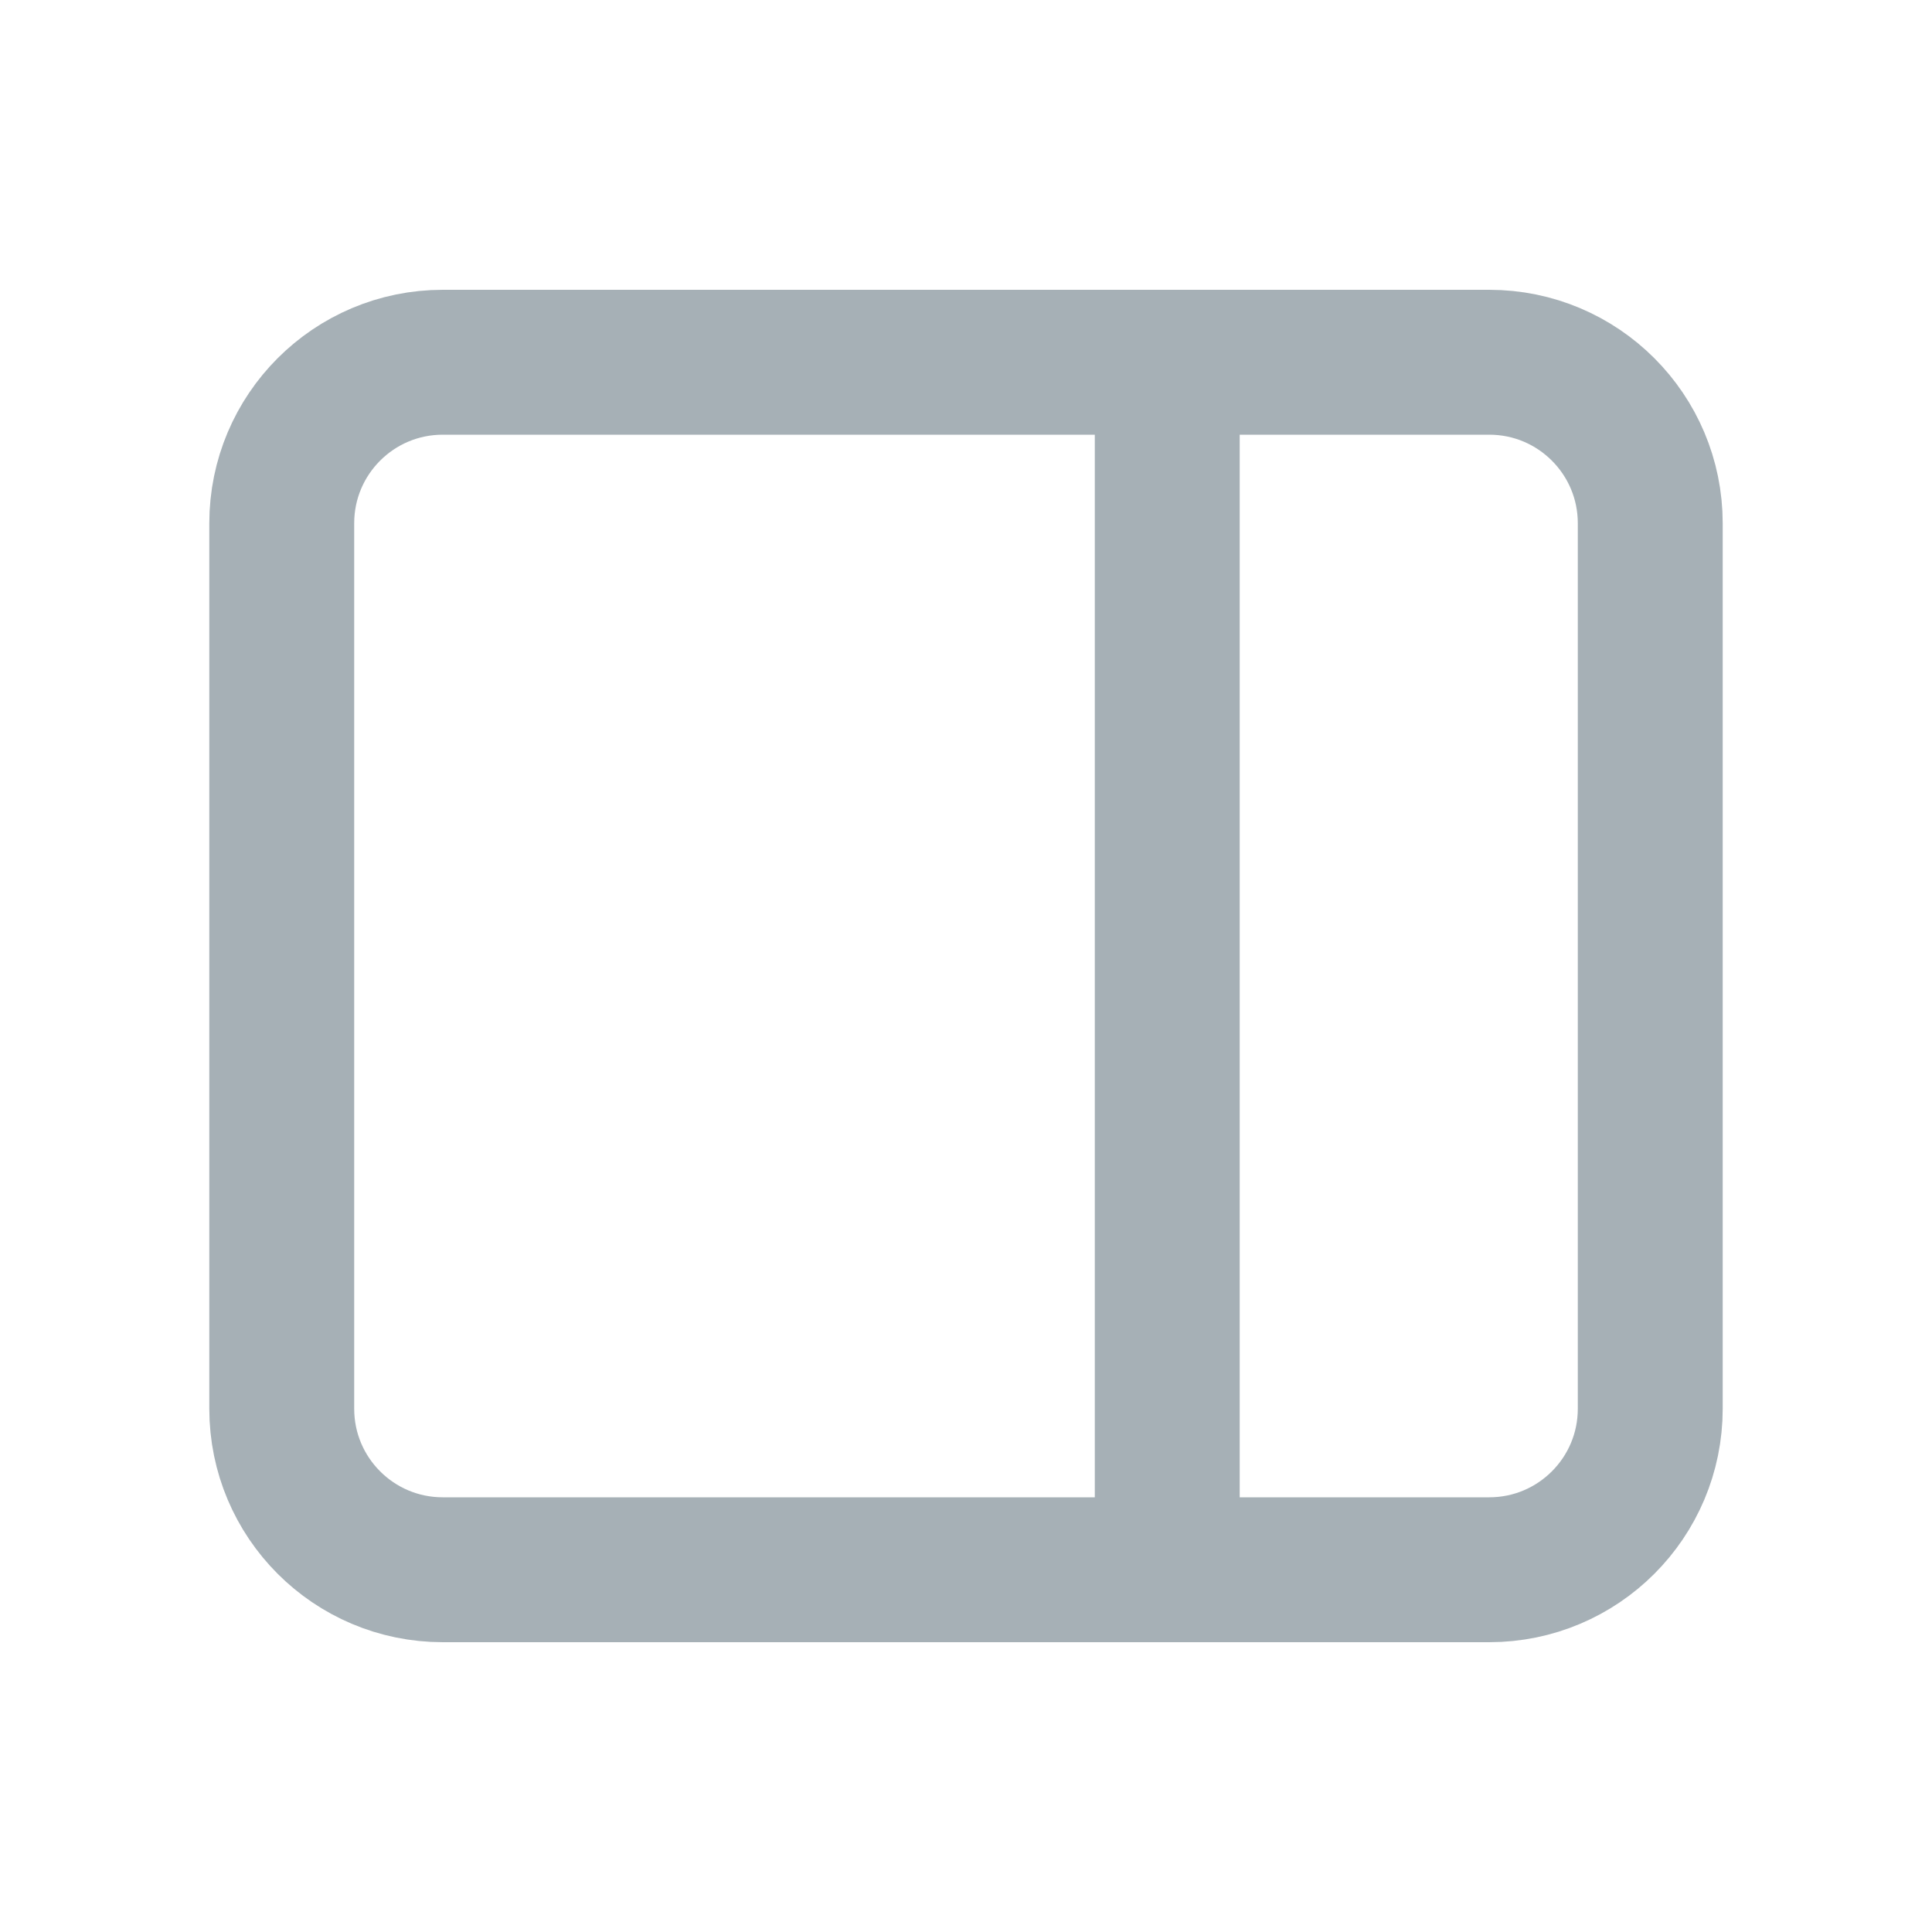
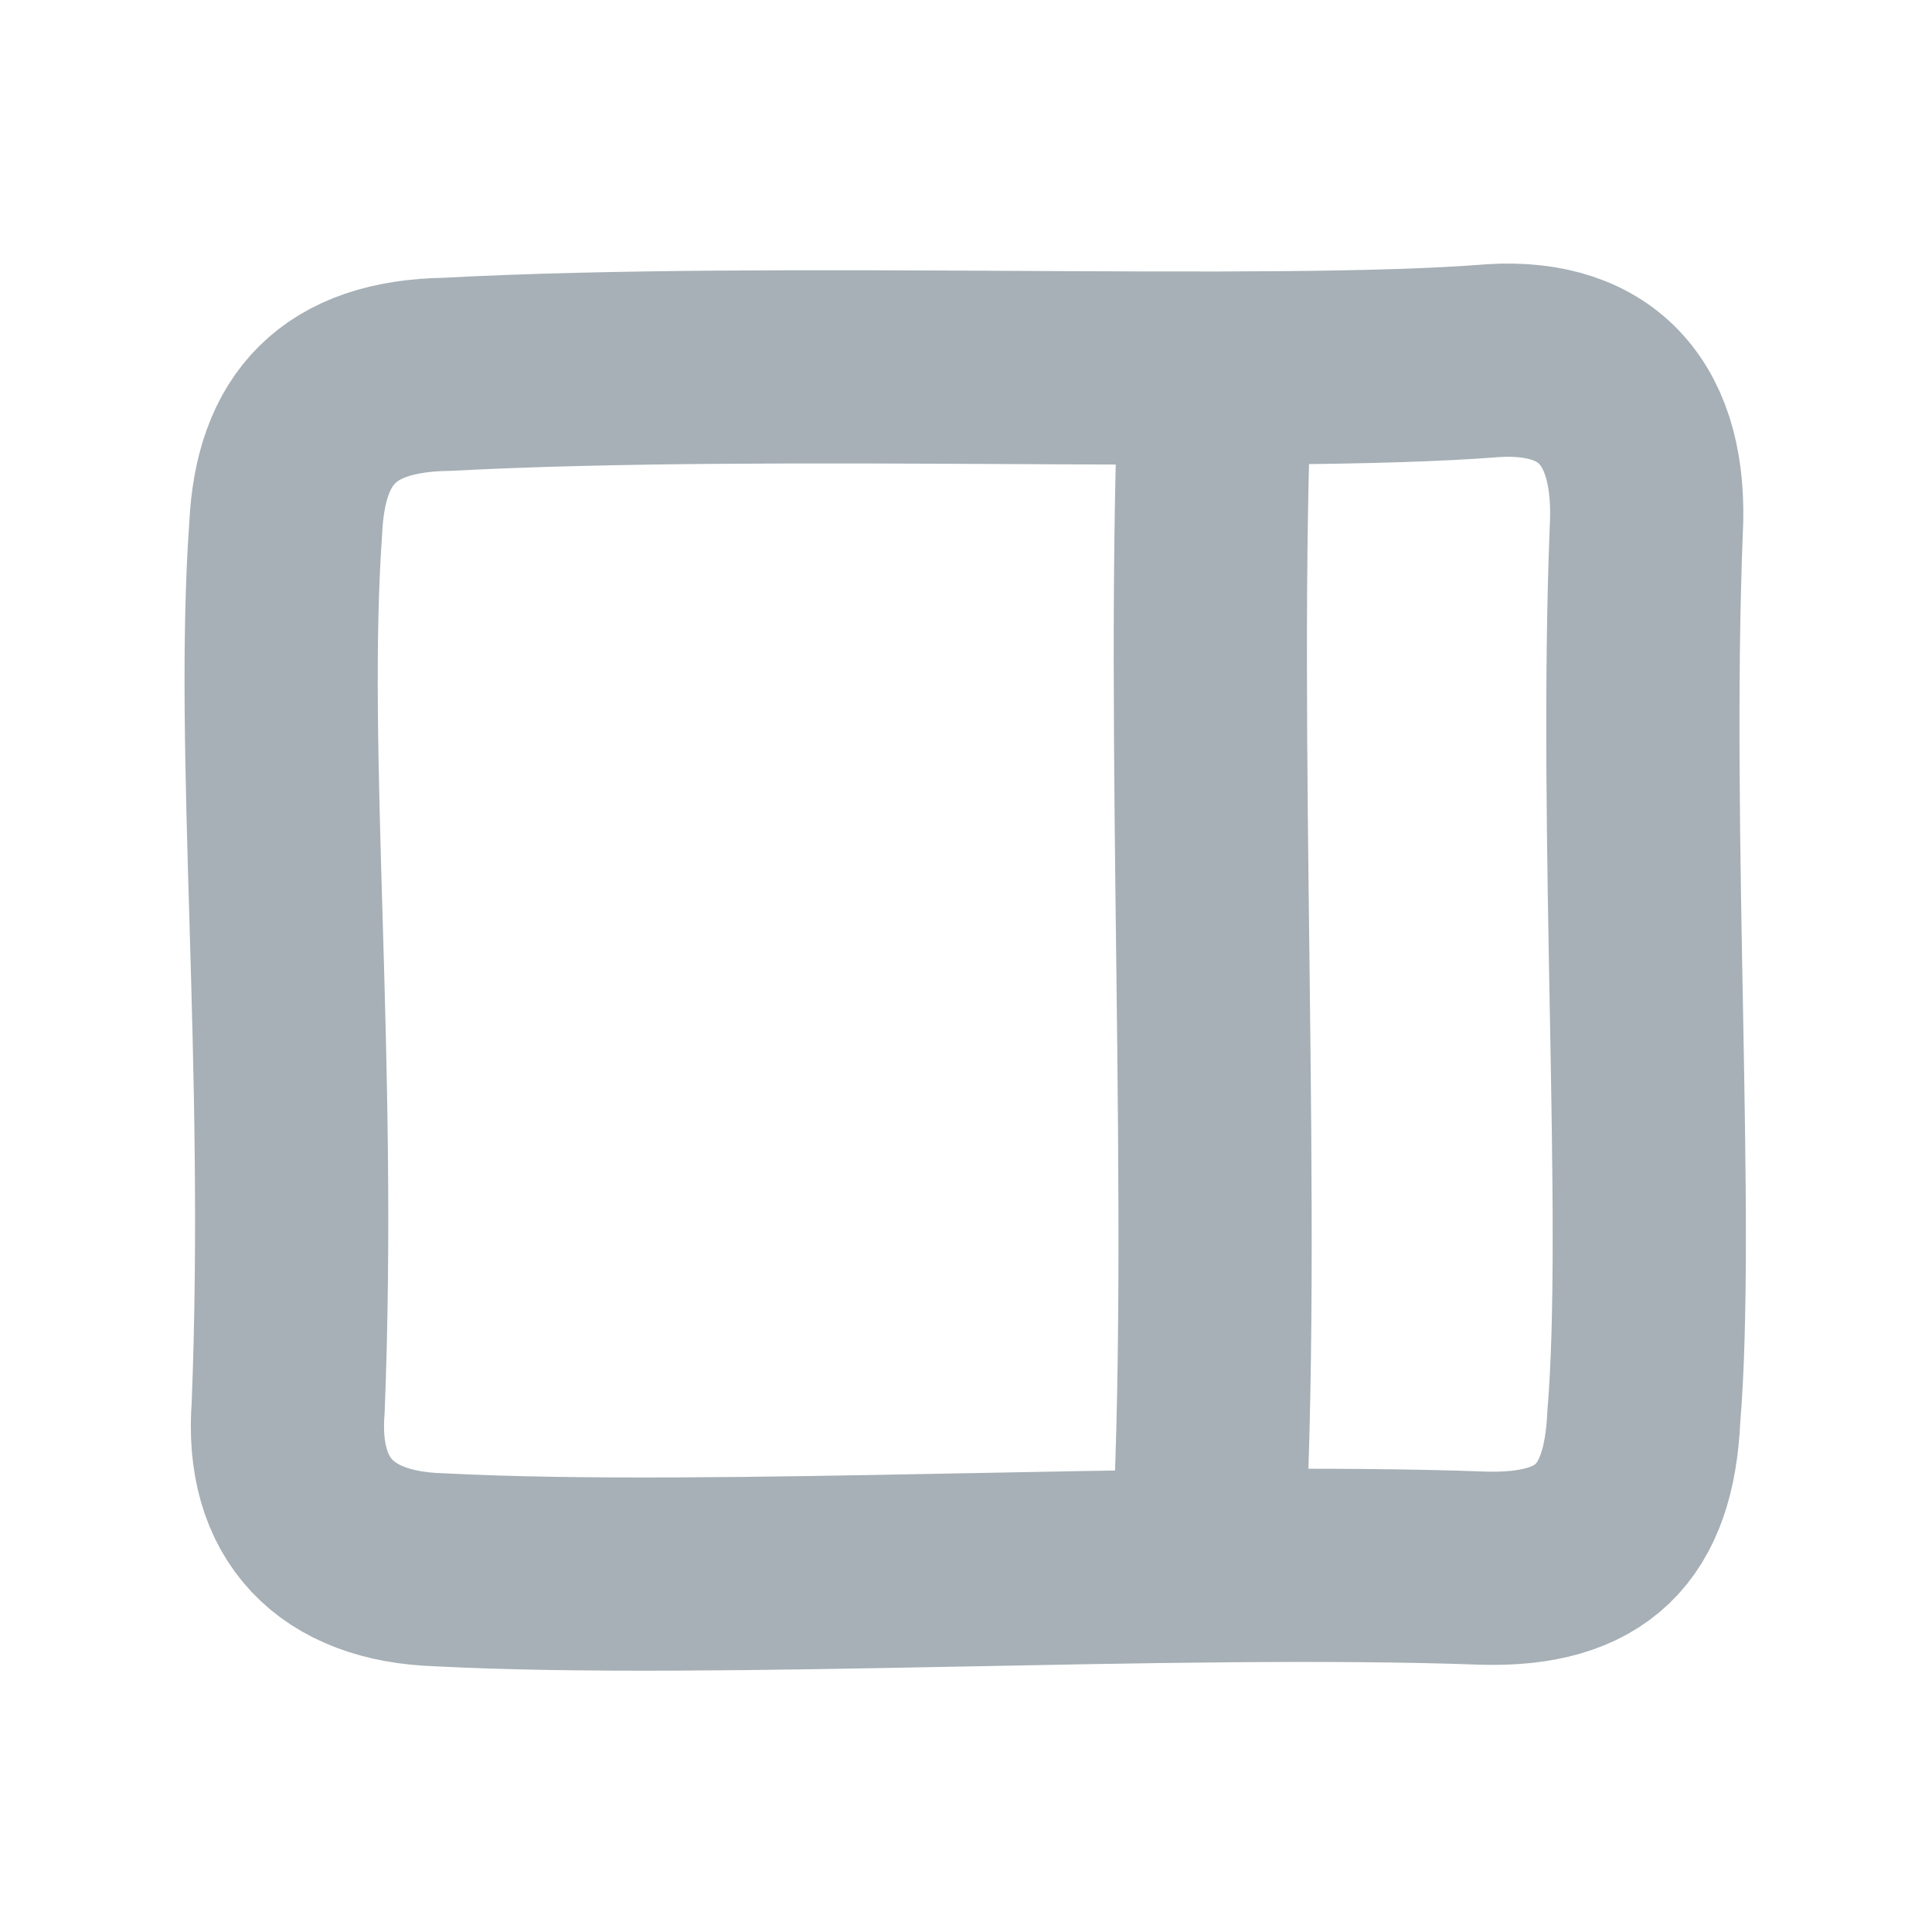
- <svg xmlns="http://www.w3.org/2000/svg" viewBox="0 0 24 24" fill="none" color="#A6B0B6">
-   <rect x="3.5" y="4.5" width="17" height="15" rx="2" stroke="currentColor" stroke-width="1.8" />
-   <path d="M14.5 4.5v15" stroke="currentColor" stroke-width="1.8" />
+ <svg xmlns="http://www.w3.org/2000/svg" viewBox="0 0 24 24" fill="none" color="#A6B0B6" stroke="currentColor" stroke-width="2.4" stroke-linecap="round" stroke-linejoin="round">
+   <path d="M5.55 4.65C9.7 4.43 15.8 4.7 18.55 4.48C19.85 4.4 20.53 5.15 20.45 6.6C20.3 10.4 20.62 15.2 20.42 17.6C20.36 18.92 19.78 19.52 18.42 19.48C14.6 19.34 8.9 19.68 5.45 19.5C4.17 19.46 3.48 18.75 3.58 17.48C3.75 13.15 3.35 9.35 3.55 6.55C3.61 5.33 4.2 4.67 5.55 4.65Z" />
+   <path d="M15.1 4.6C14.9 9.1 15.25 15.2 15 19.4" />
</svg>
